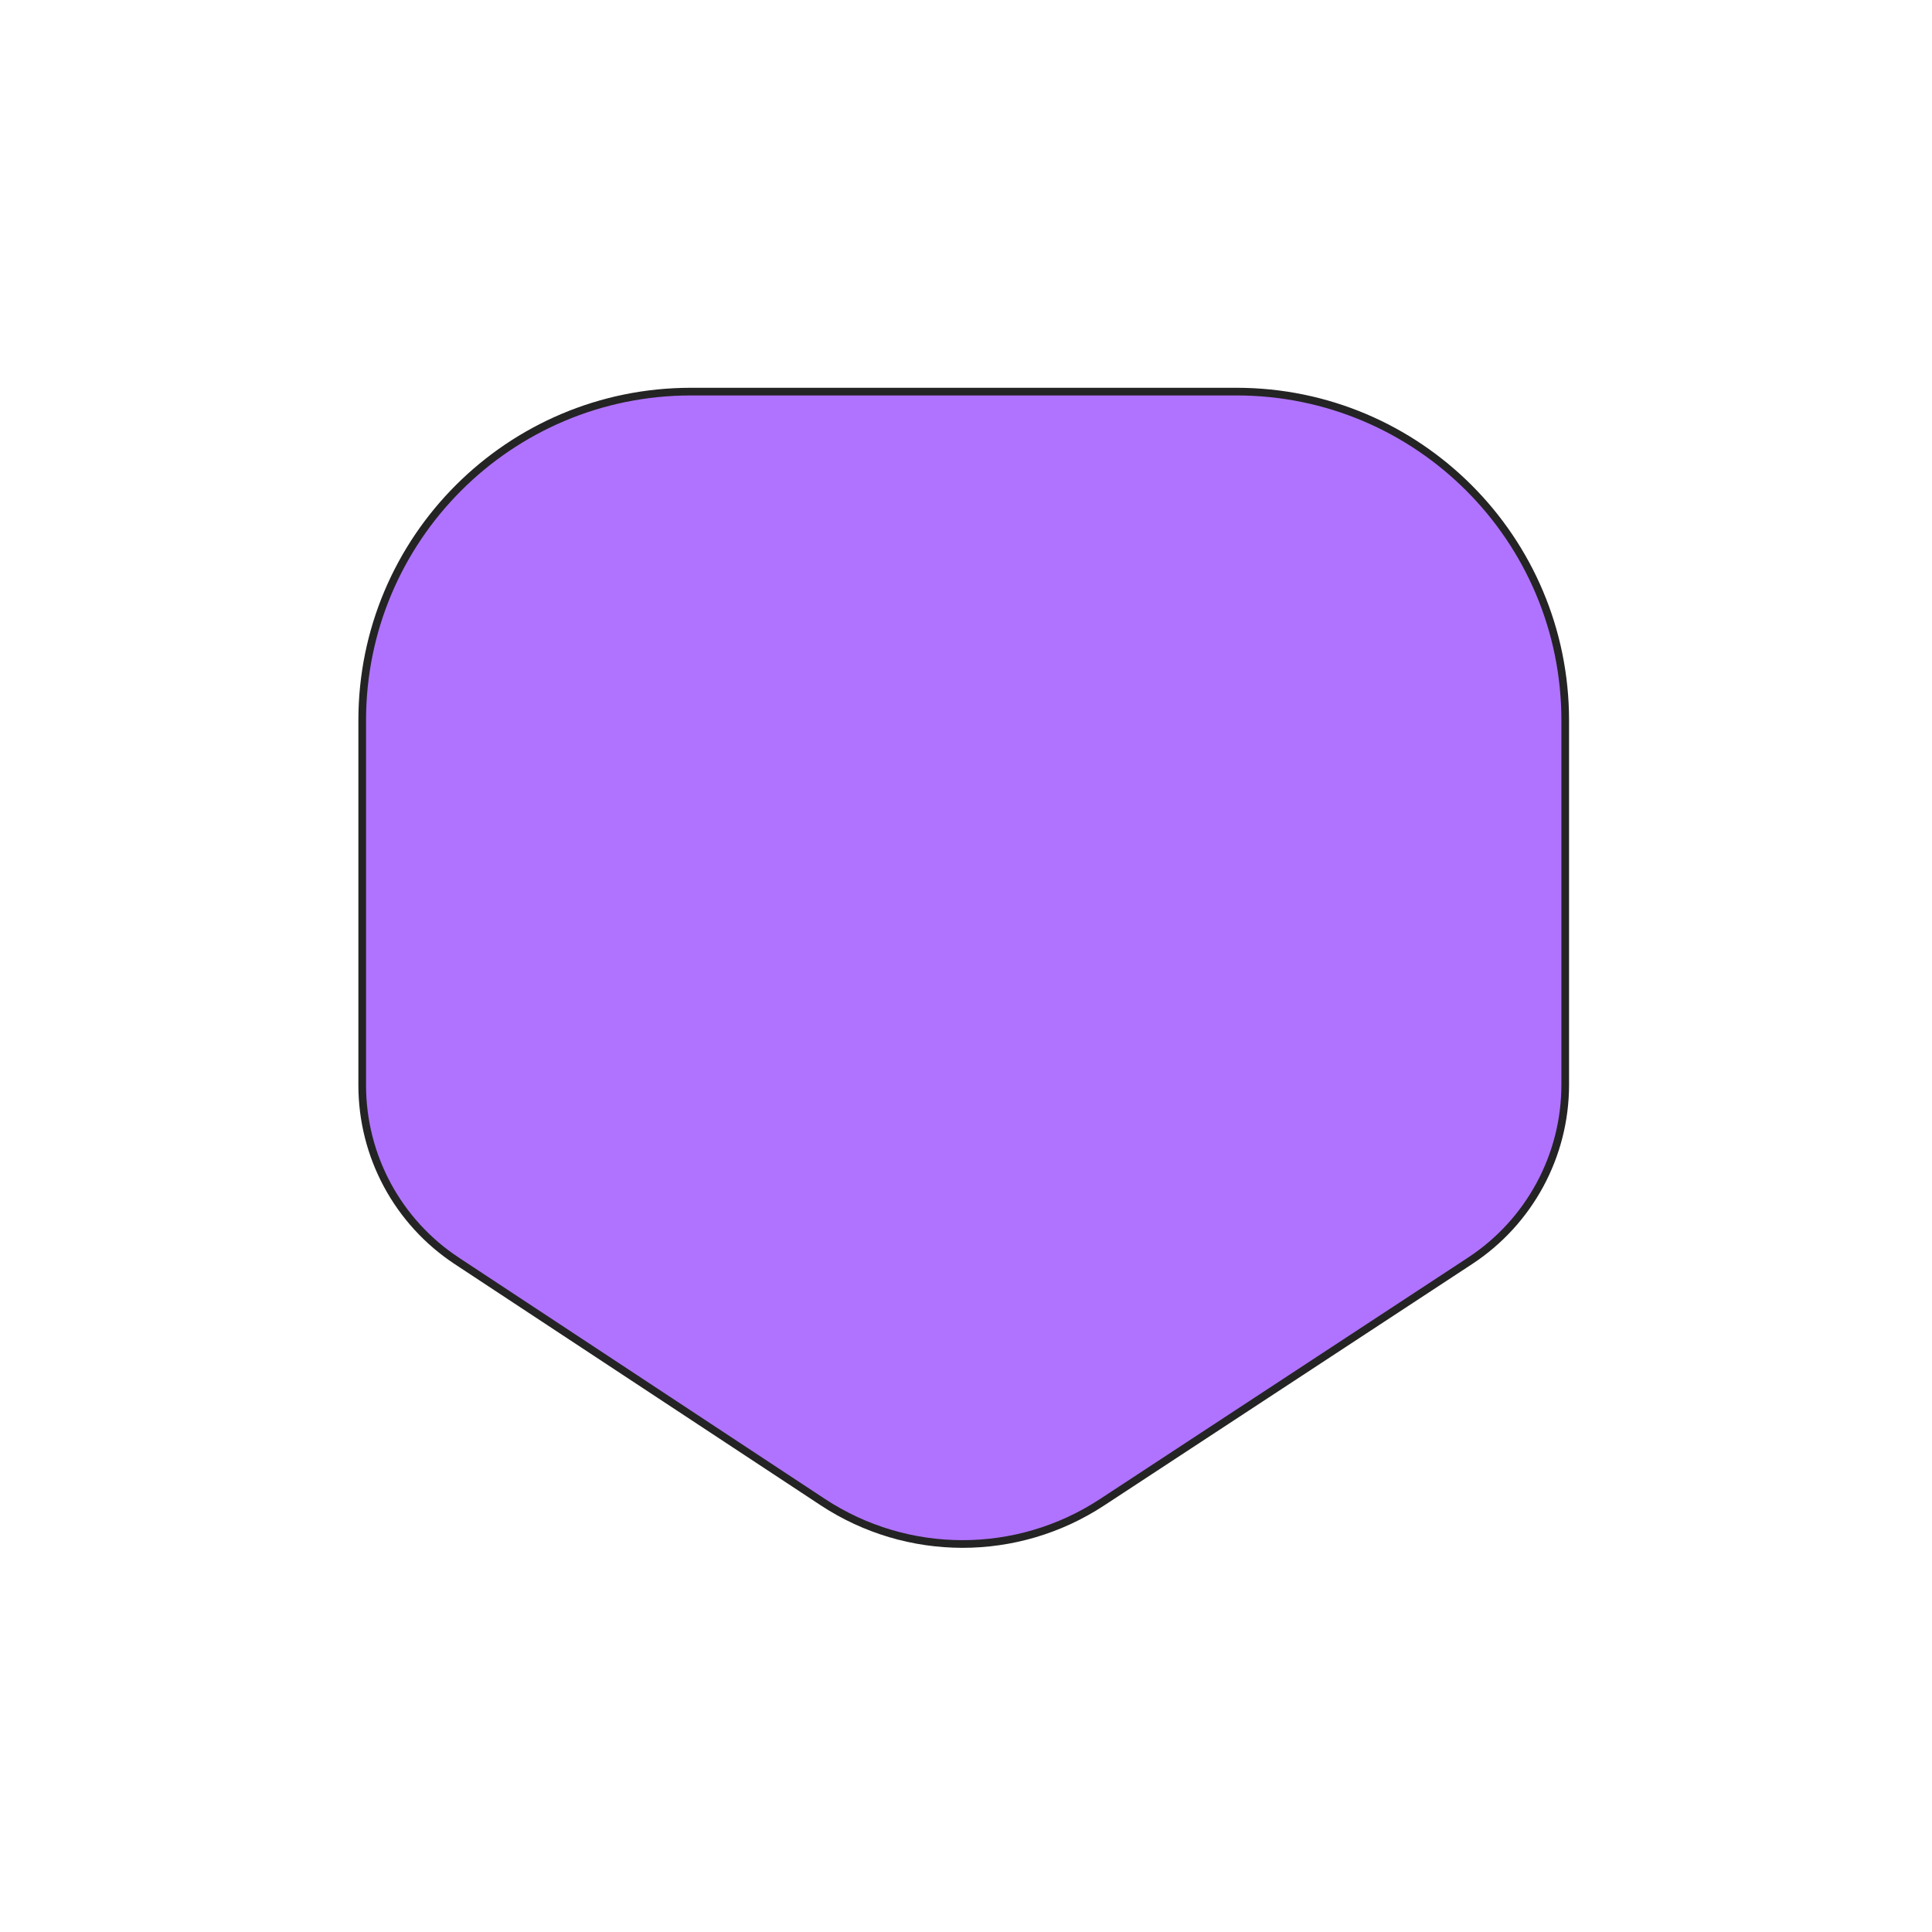
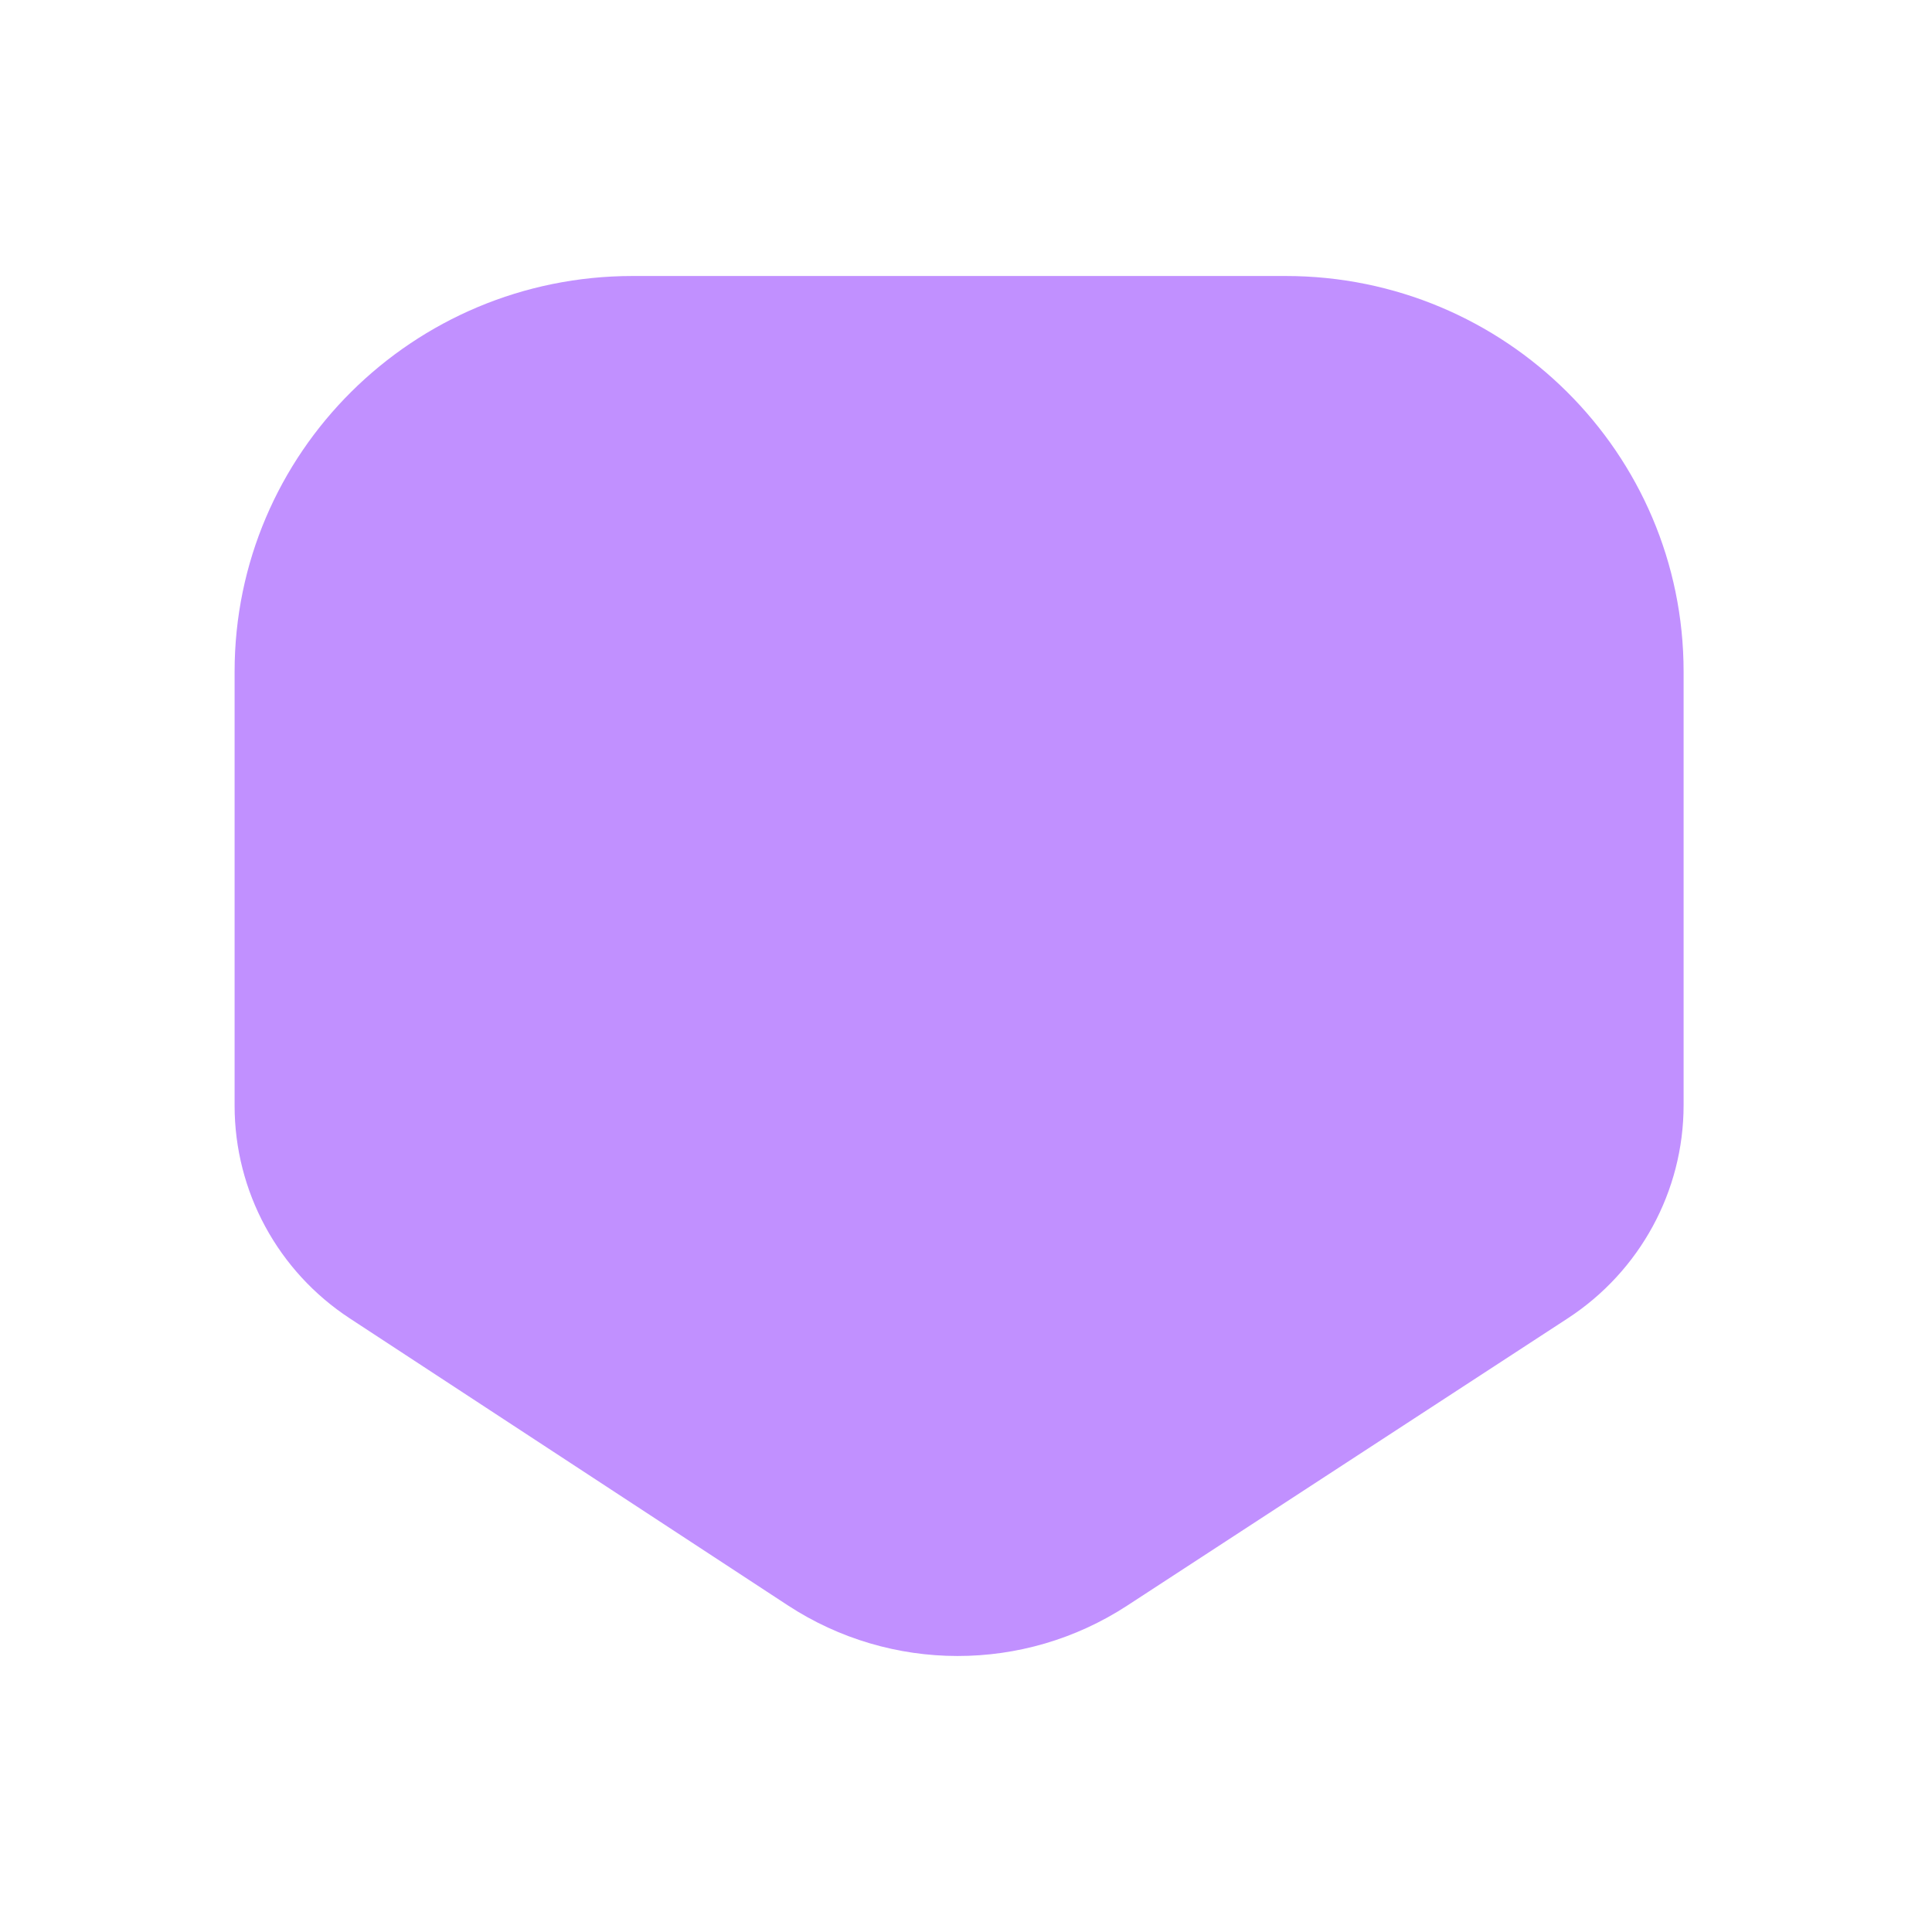
- <svg xmlns="http://www.w3.org/2000/svg" width="252" height="252" viewBox="0 0 252 252" fill="none">
-   <path d="M59.584 164.463L59.584 164.462C51.877 159.389 47.245 150.78 47.245 141.552V93.96C47.245 70.278 66.443 51.08 90.125 51.08H161.279C184.961 51.08 204.159 70.278 204.159 93.96V141.498C204.159 150.743 199.492 159.37 191.767 164.444L143.725 195.962C132.66 203.215 118.368 203.197 107.32 195.926L59.584 164.463Z" fill="#B073FF" stroke="#242424" />
+ <svg xmlns="http://www.w3.org/2000/svg" width="200" height="200" viewBox="0 0 200 200" fill="none">
+   <path d="M133.097 28.571H65.492C42.734 28.571 24.286 46.908 24.286 69.528V114.461C24.286 123.332 28.765 131.608 36.22 136.486L81.564 166.192C92.216 173.16 105.997 173.177 116.666 166.226L162.3 136.469C169.772 131.591 174.286 123.298 174.286 114.41V69.528C174.286 46.908 155.837 28.571 133.08 28.571H133.097Z" fill="#C190FF" />
</svg>
